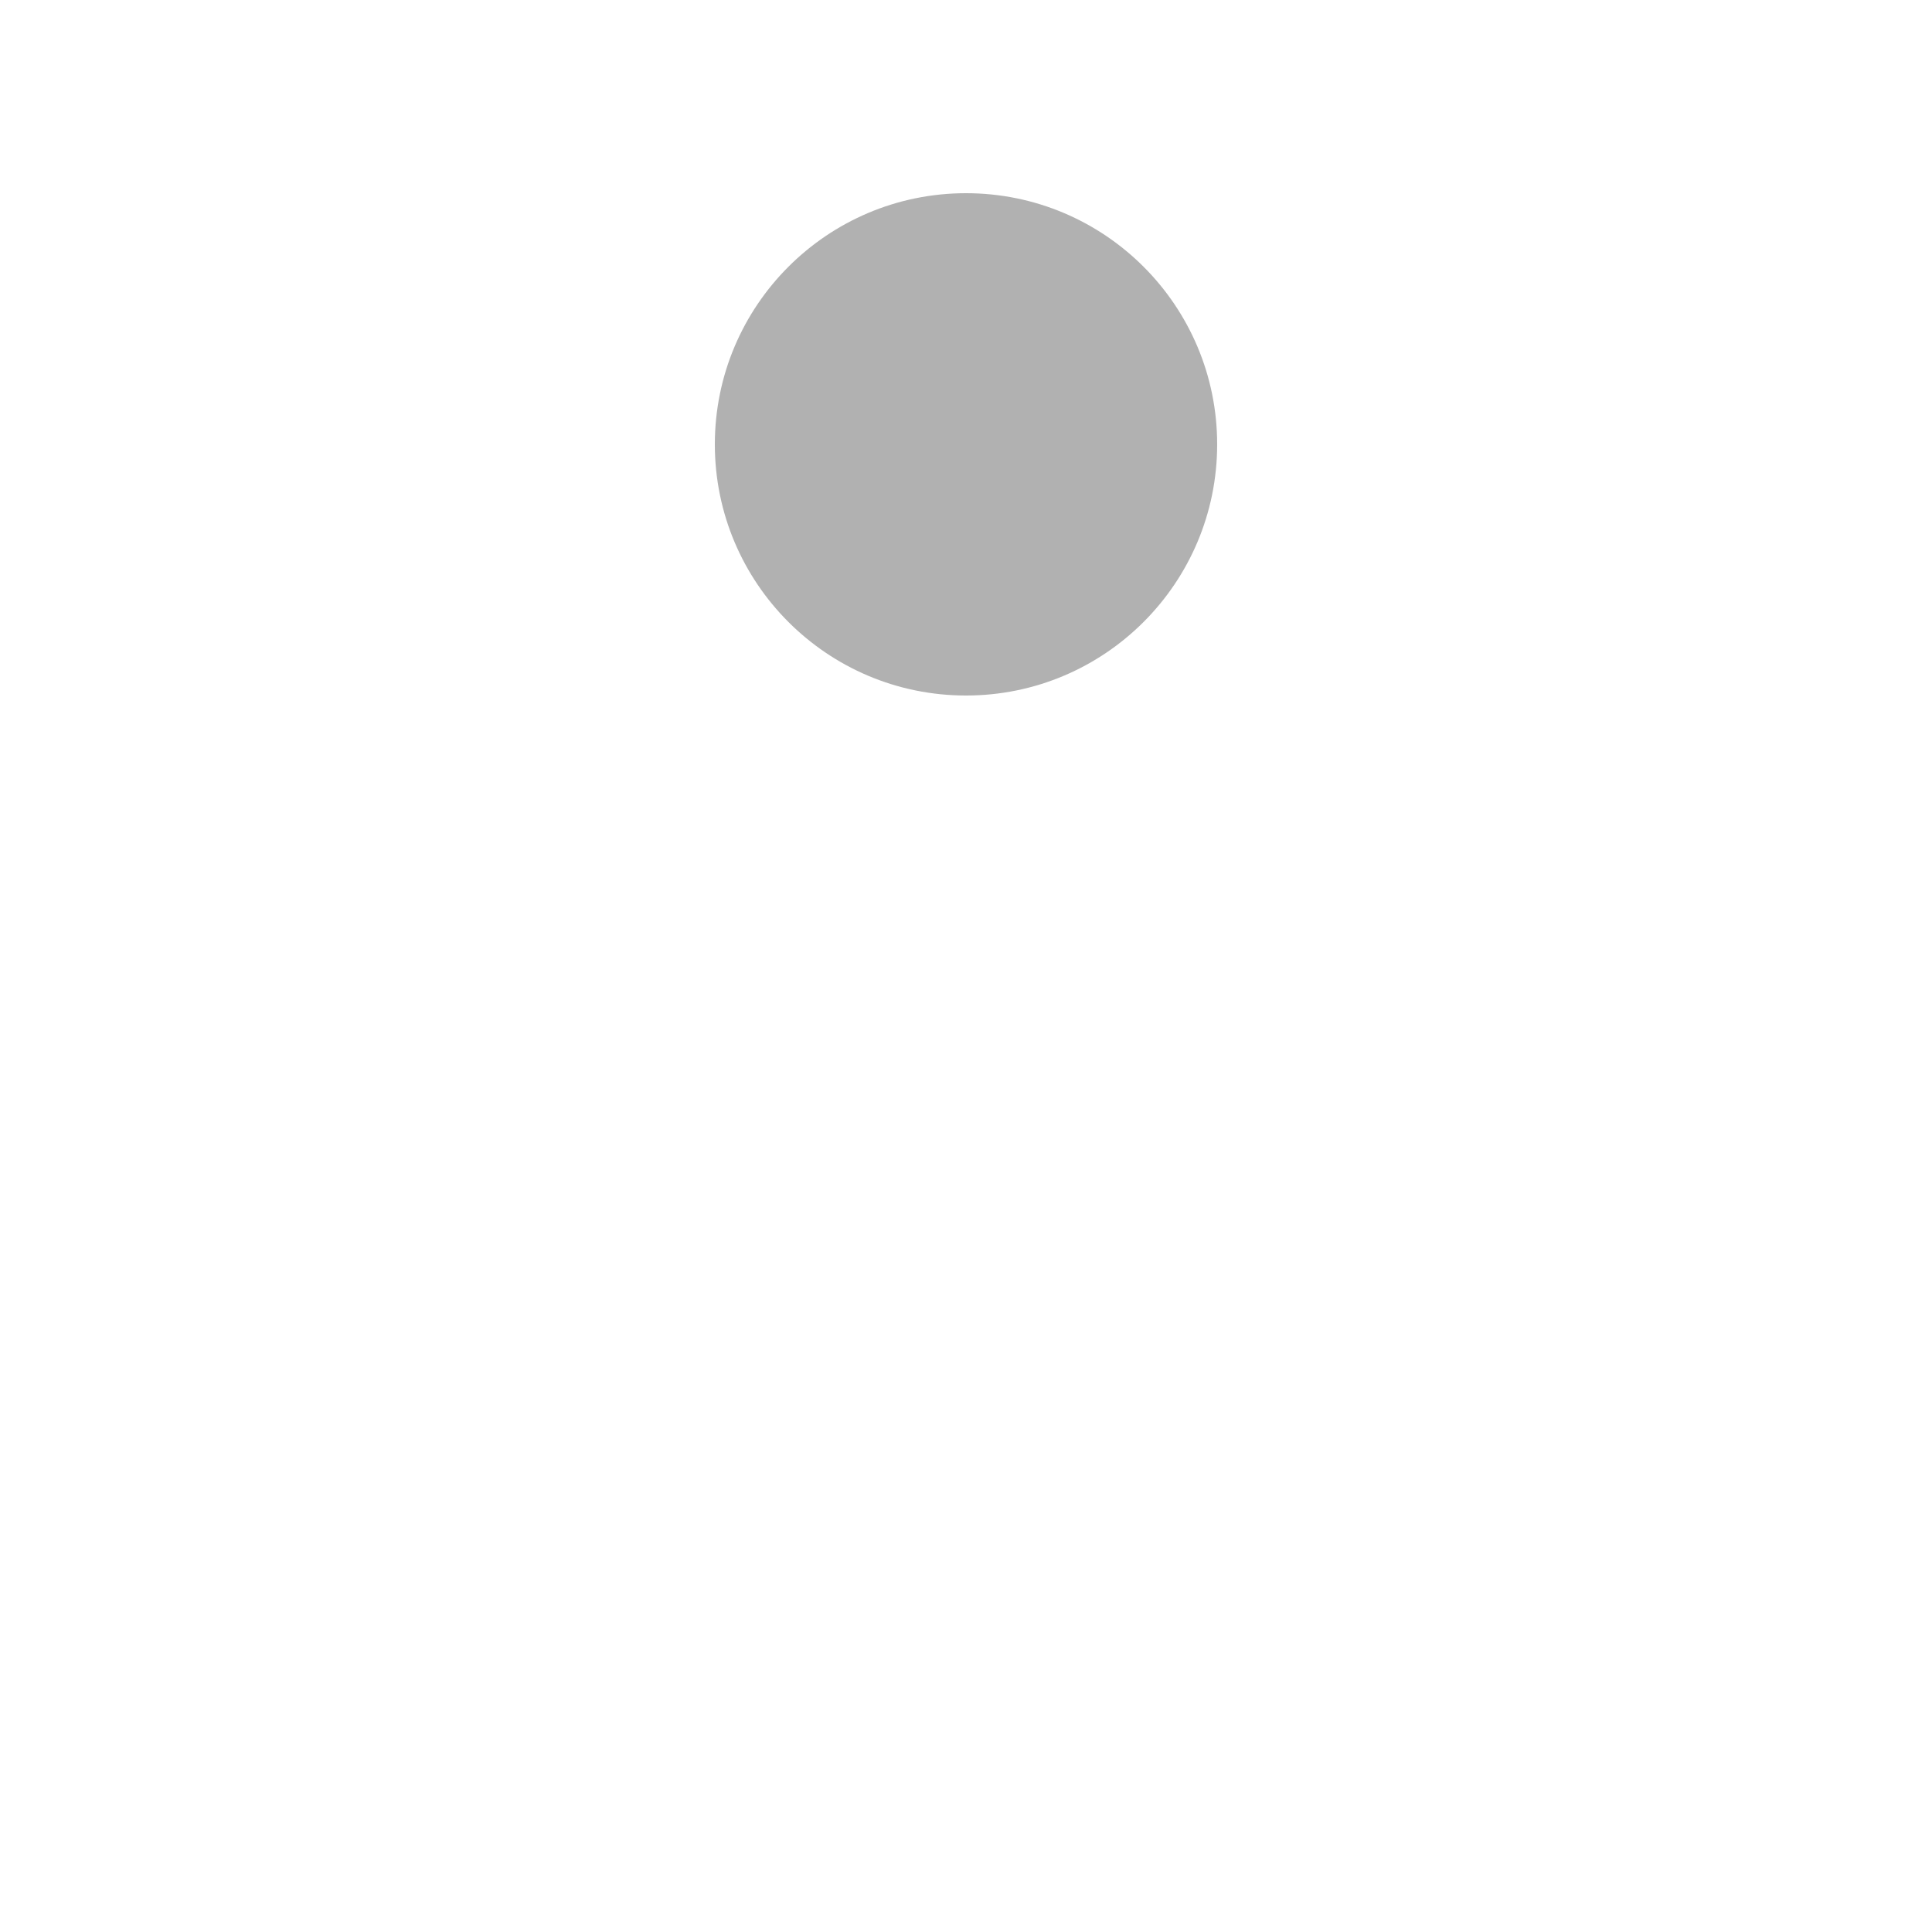
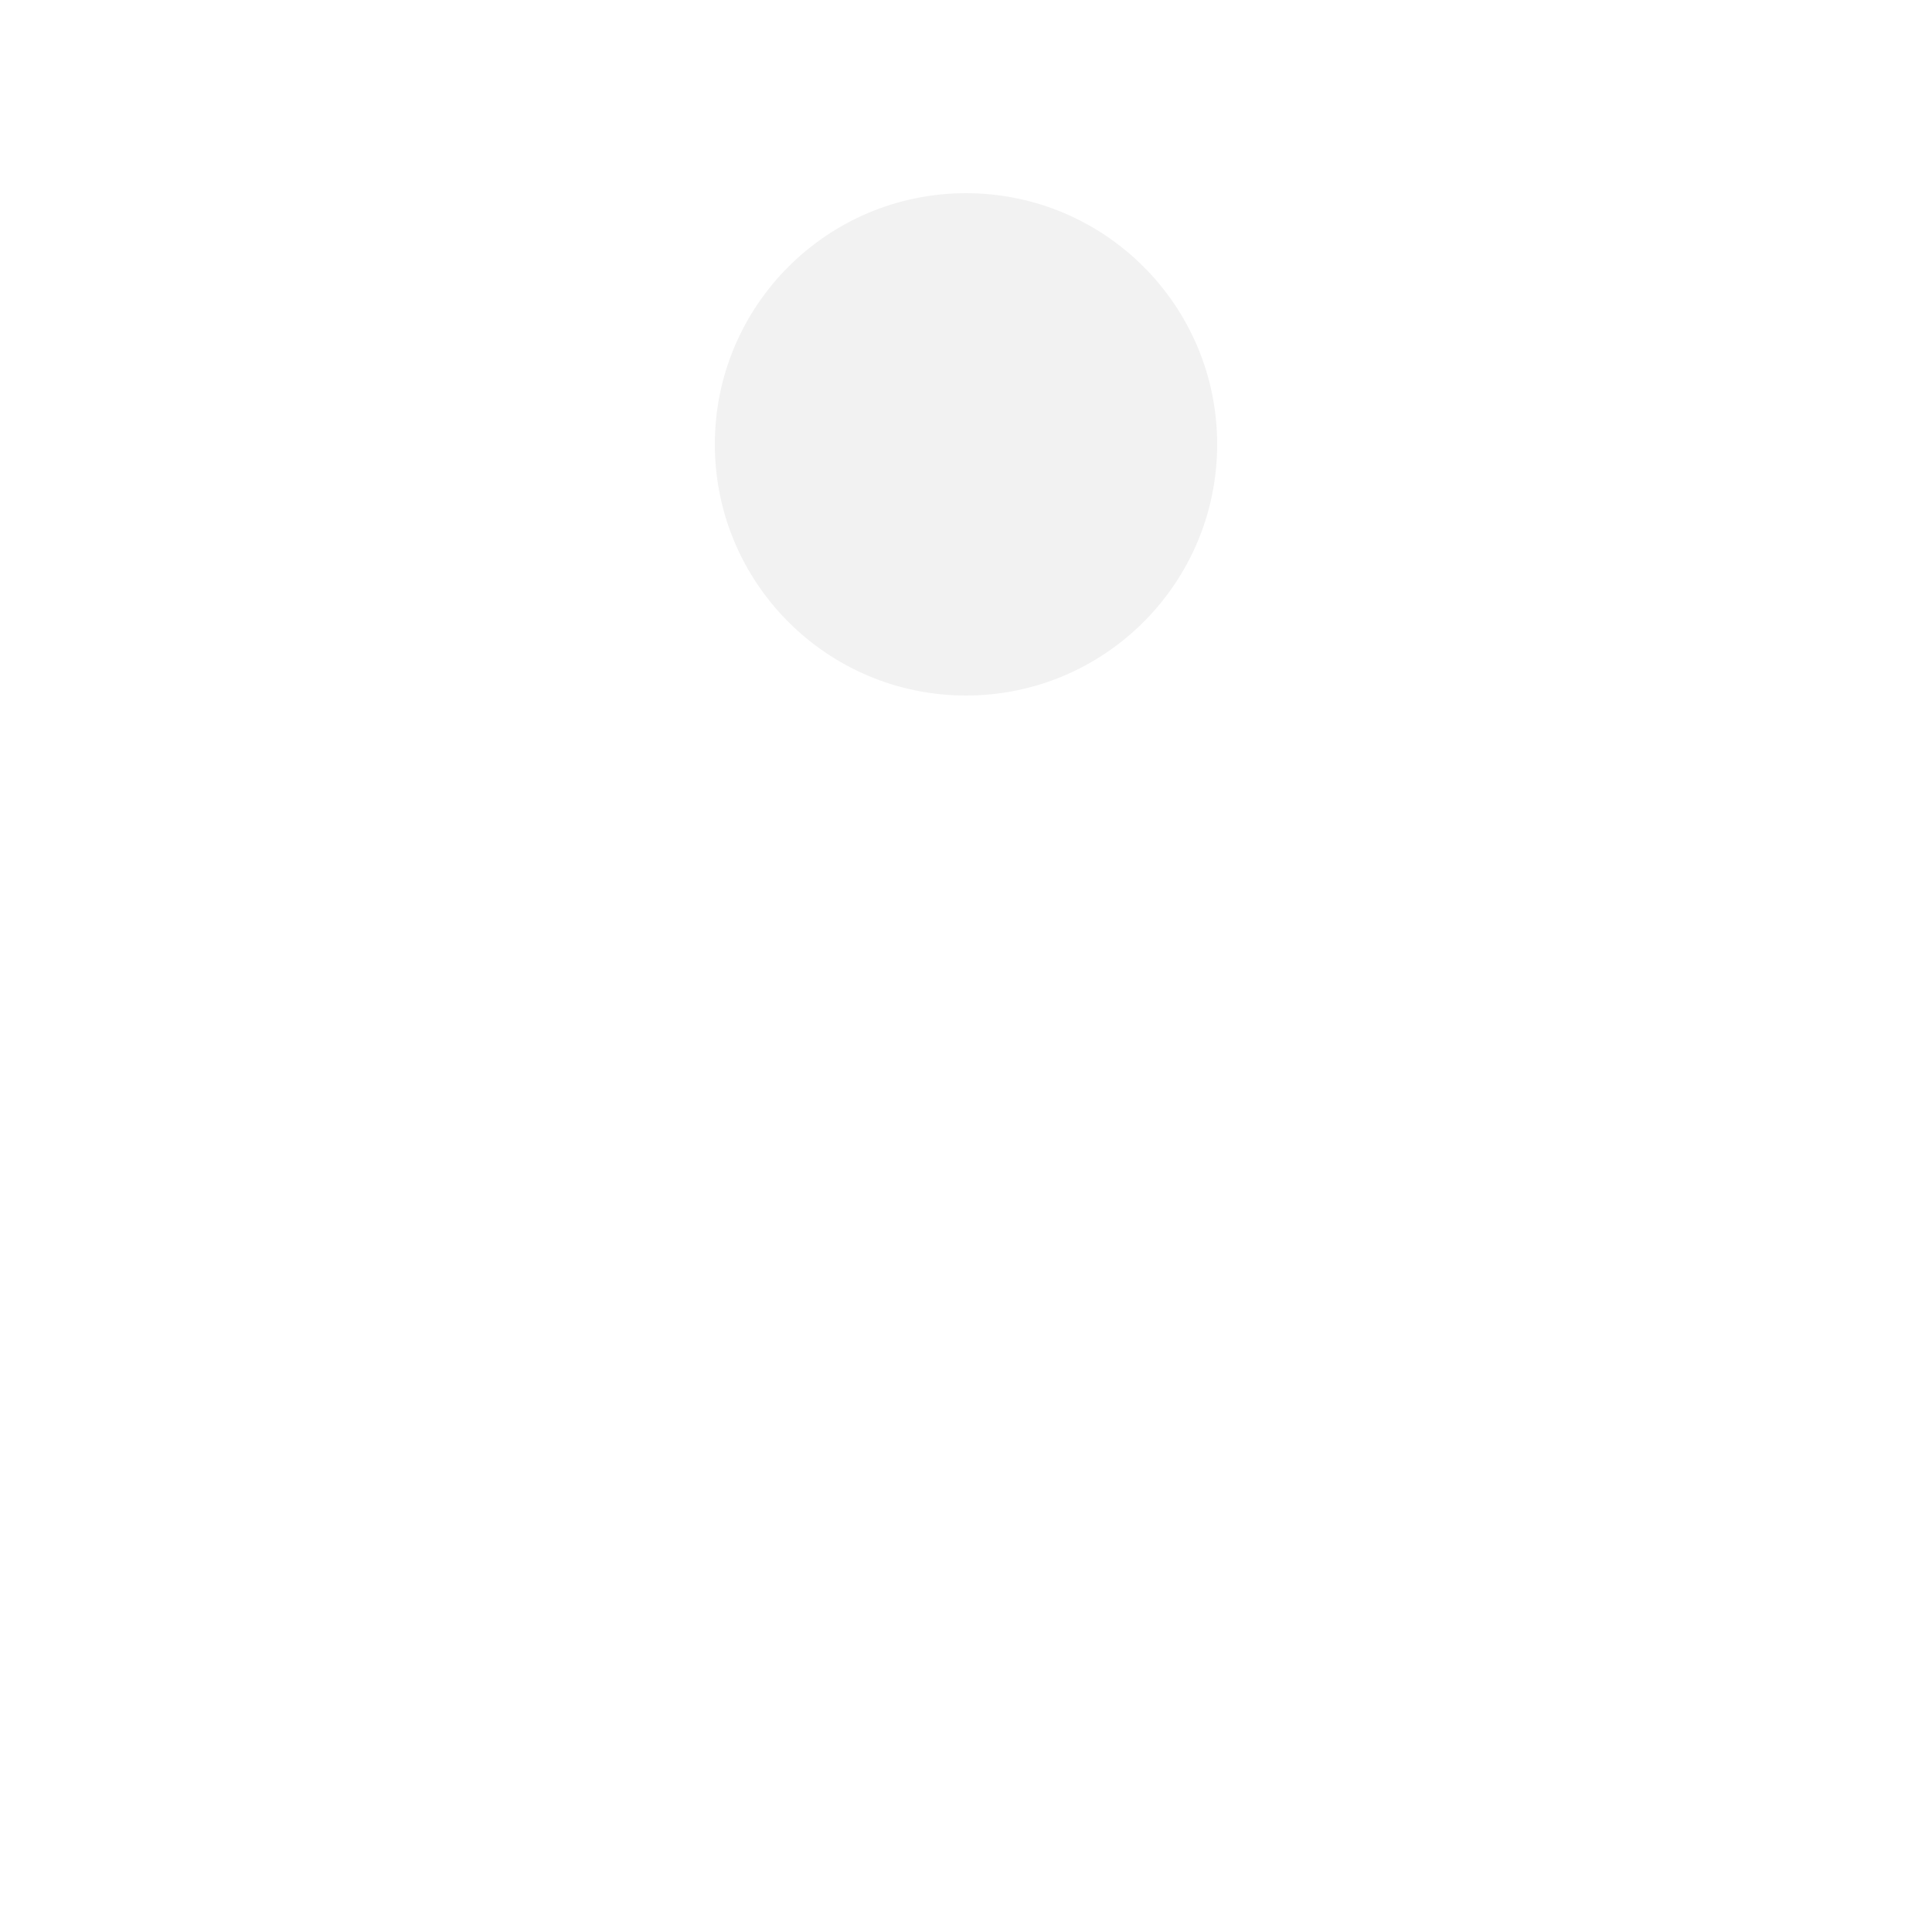
<svg xmlns="http://www.w3.org/2000/svg" style="margin: auto; background: none; display: block; shape-rendering: auto;" width="200px" height="200px" viewBox="0 0 100 100" preserveAspectRatio="xMidYMid">
-   <circle cx="50" cy="23" r="13" fill="#b1b1b1">
+   <circle cx="50" cy="23" r="13" fill="#f2f2f2">
    <animate attributeName="cy" dur="1s" repeatCount="indefinite" calcMode="spline" keySplines="0.45 0 0.9 0.55;0 0.45 0.55 0.9" keyTimes="0;0.5;1" values="23;77;23" />
  </circle>
</svg>
